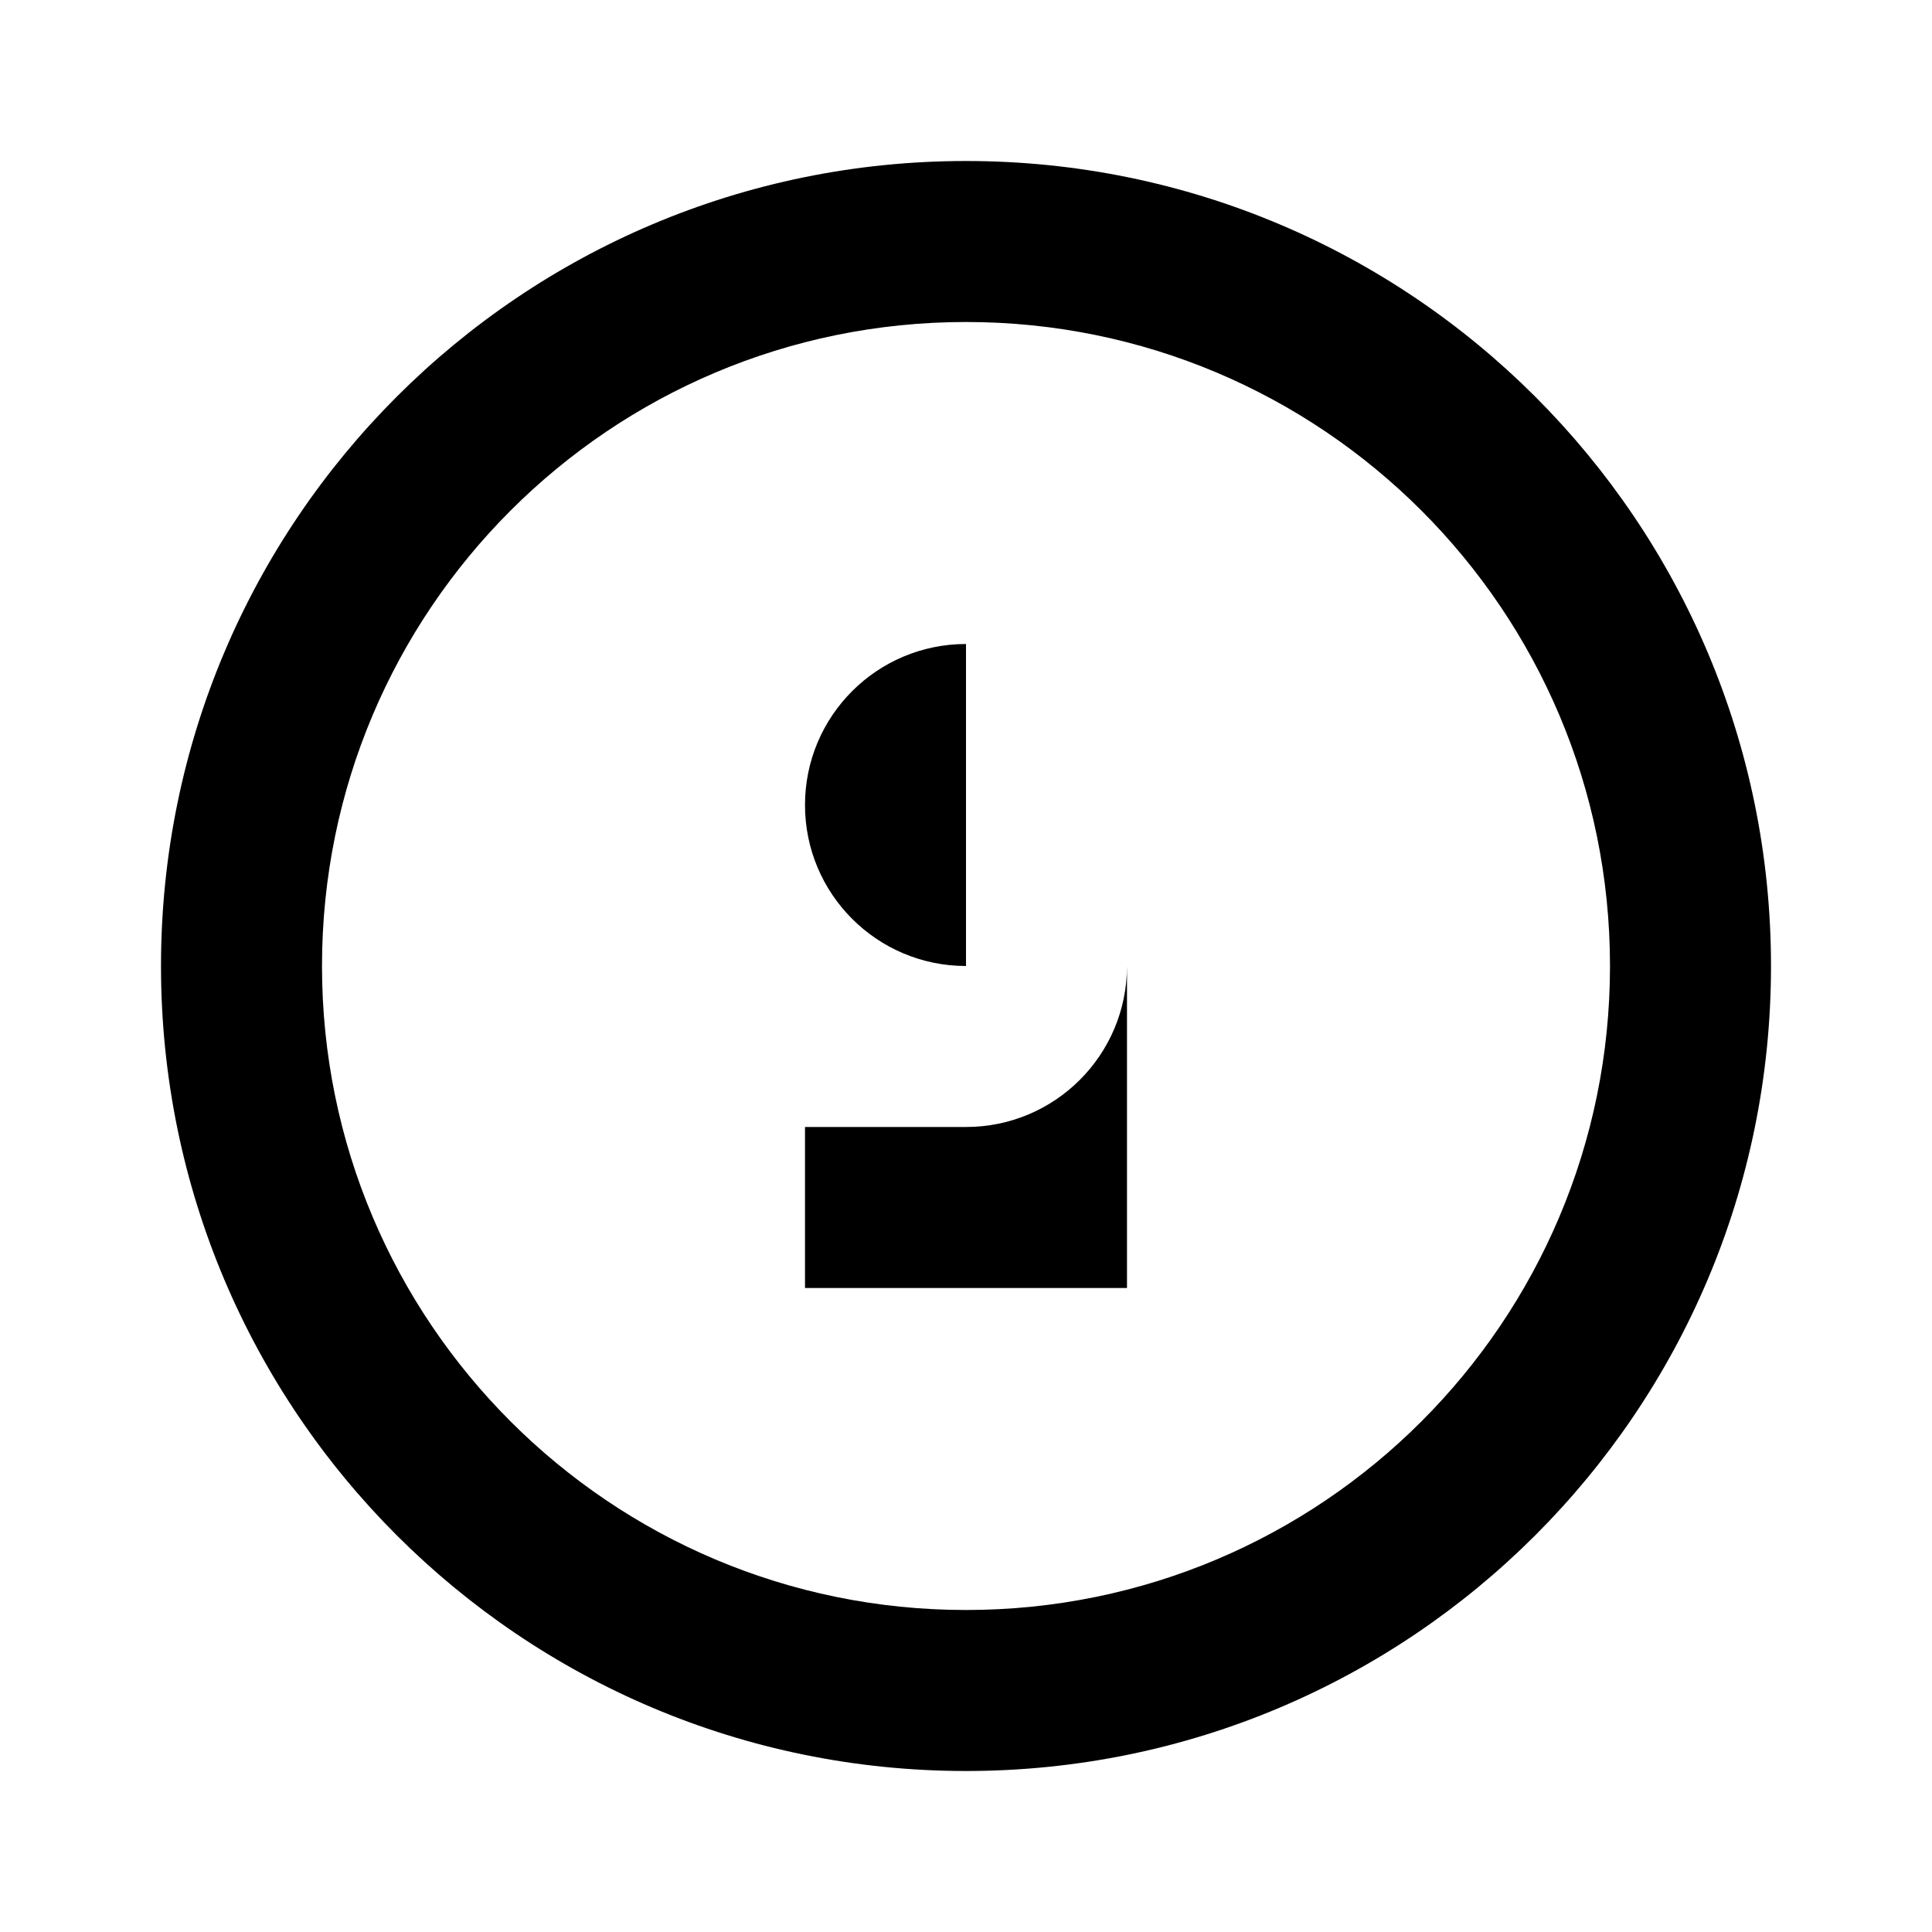
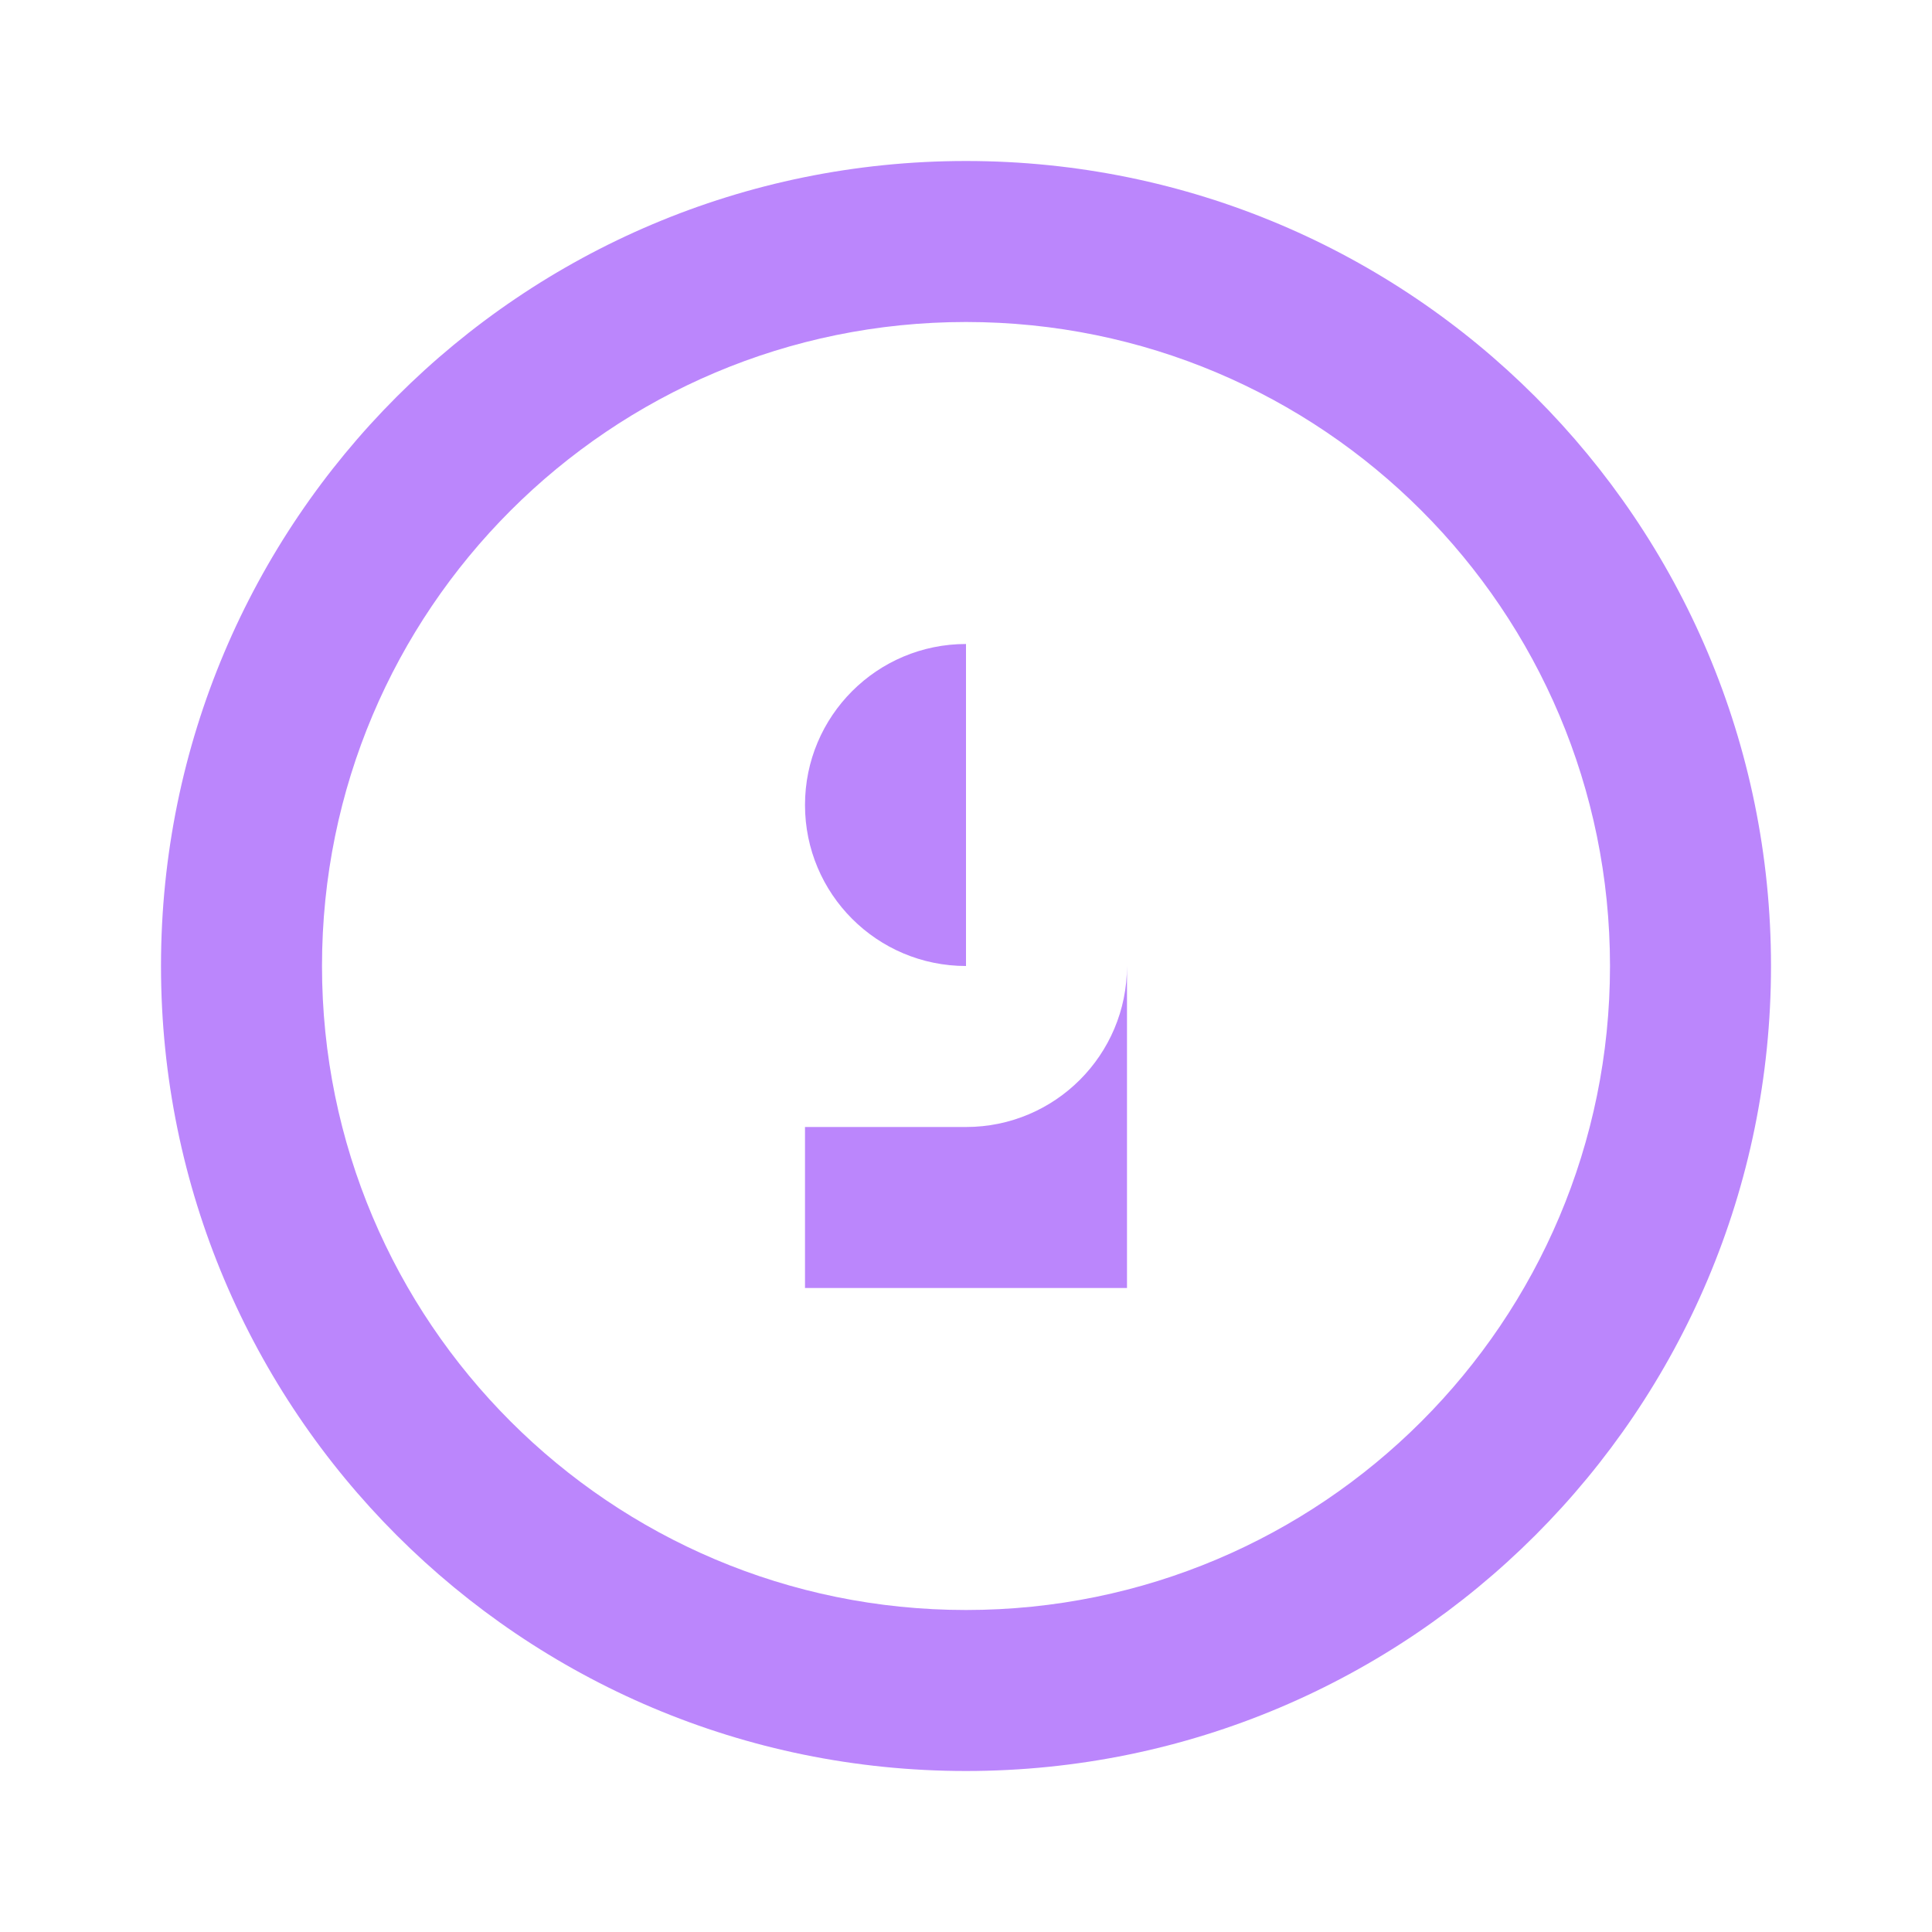
<svg xmlns="http://www.w3.org/2000/svg" width="24" height="24" viewBox="0 0 48 48" fill="none">
-   <path d="M24 4C12.95 4 4 12.95 4 24C4 35.05 12.95 44 24 44C35.05 44 44 35.05 44 24C44 12.95 35.05 4 24 4ZM24 40C15.16 40 8 32.84 8 24C8 15.16 15.16 8 24 8C32.84 8 40 15.16 40 24C40 32.84 32.84 40 24 40Z" fill="black" />
-   <path d="M24 16C21.79 16 20 17.79 20 20C20 22.21 21.79 24 24 24V16Z" fill="black" />
-   <path d="M28 20V32H20V28H24C26.21 28 28 26.21 28 24V20Z" fill="black" />
+   <path d="M24 4C12.95 4 4 12.95 4 24C4 35.05 12.95 44 24 44C35.05 44 44 35.05 44 24C44 12.95 35.05 4 24 4ZM24 40C15.16 40 8 32.84 8 24C8 15.16 15.16 8 24 8C32.84 8 40 15.16 40 24C40 32.84 32.84 40 24 40Z" fill="#bb86fc" />
+   <path d="M24 16C21.79 16 20 17.79 20 20C20 22.21 21.79 24 24 24V16Z" fill="#bb86fc" />
+   <path d="M28 20V32H20V28H24C26.21 28 28 26.21 28 24V20Z" fill="#bb86fc" />
</svg>
